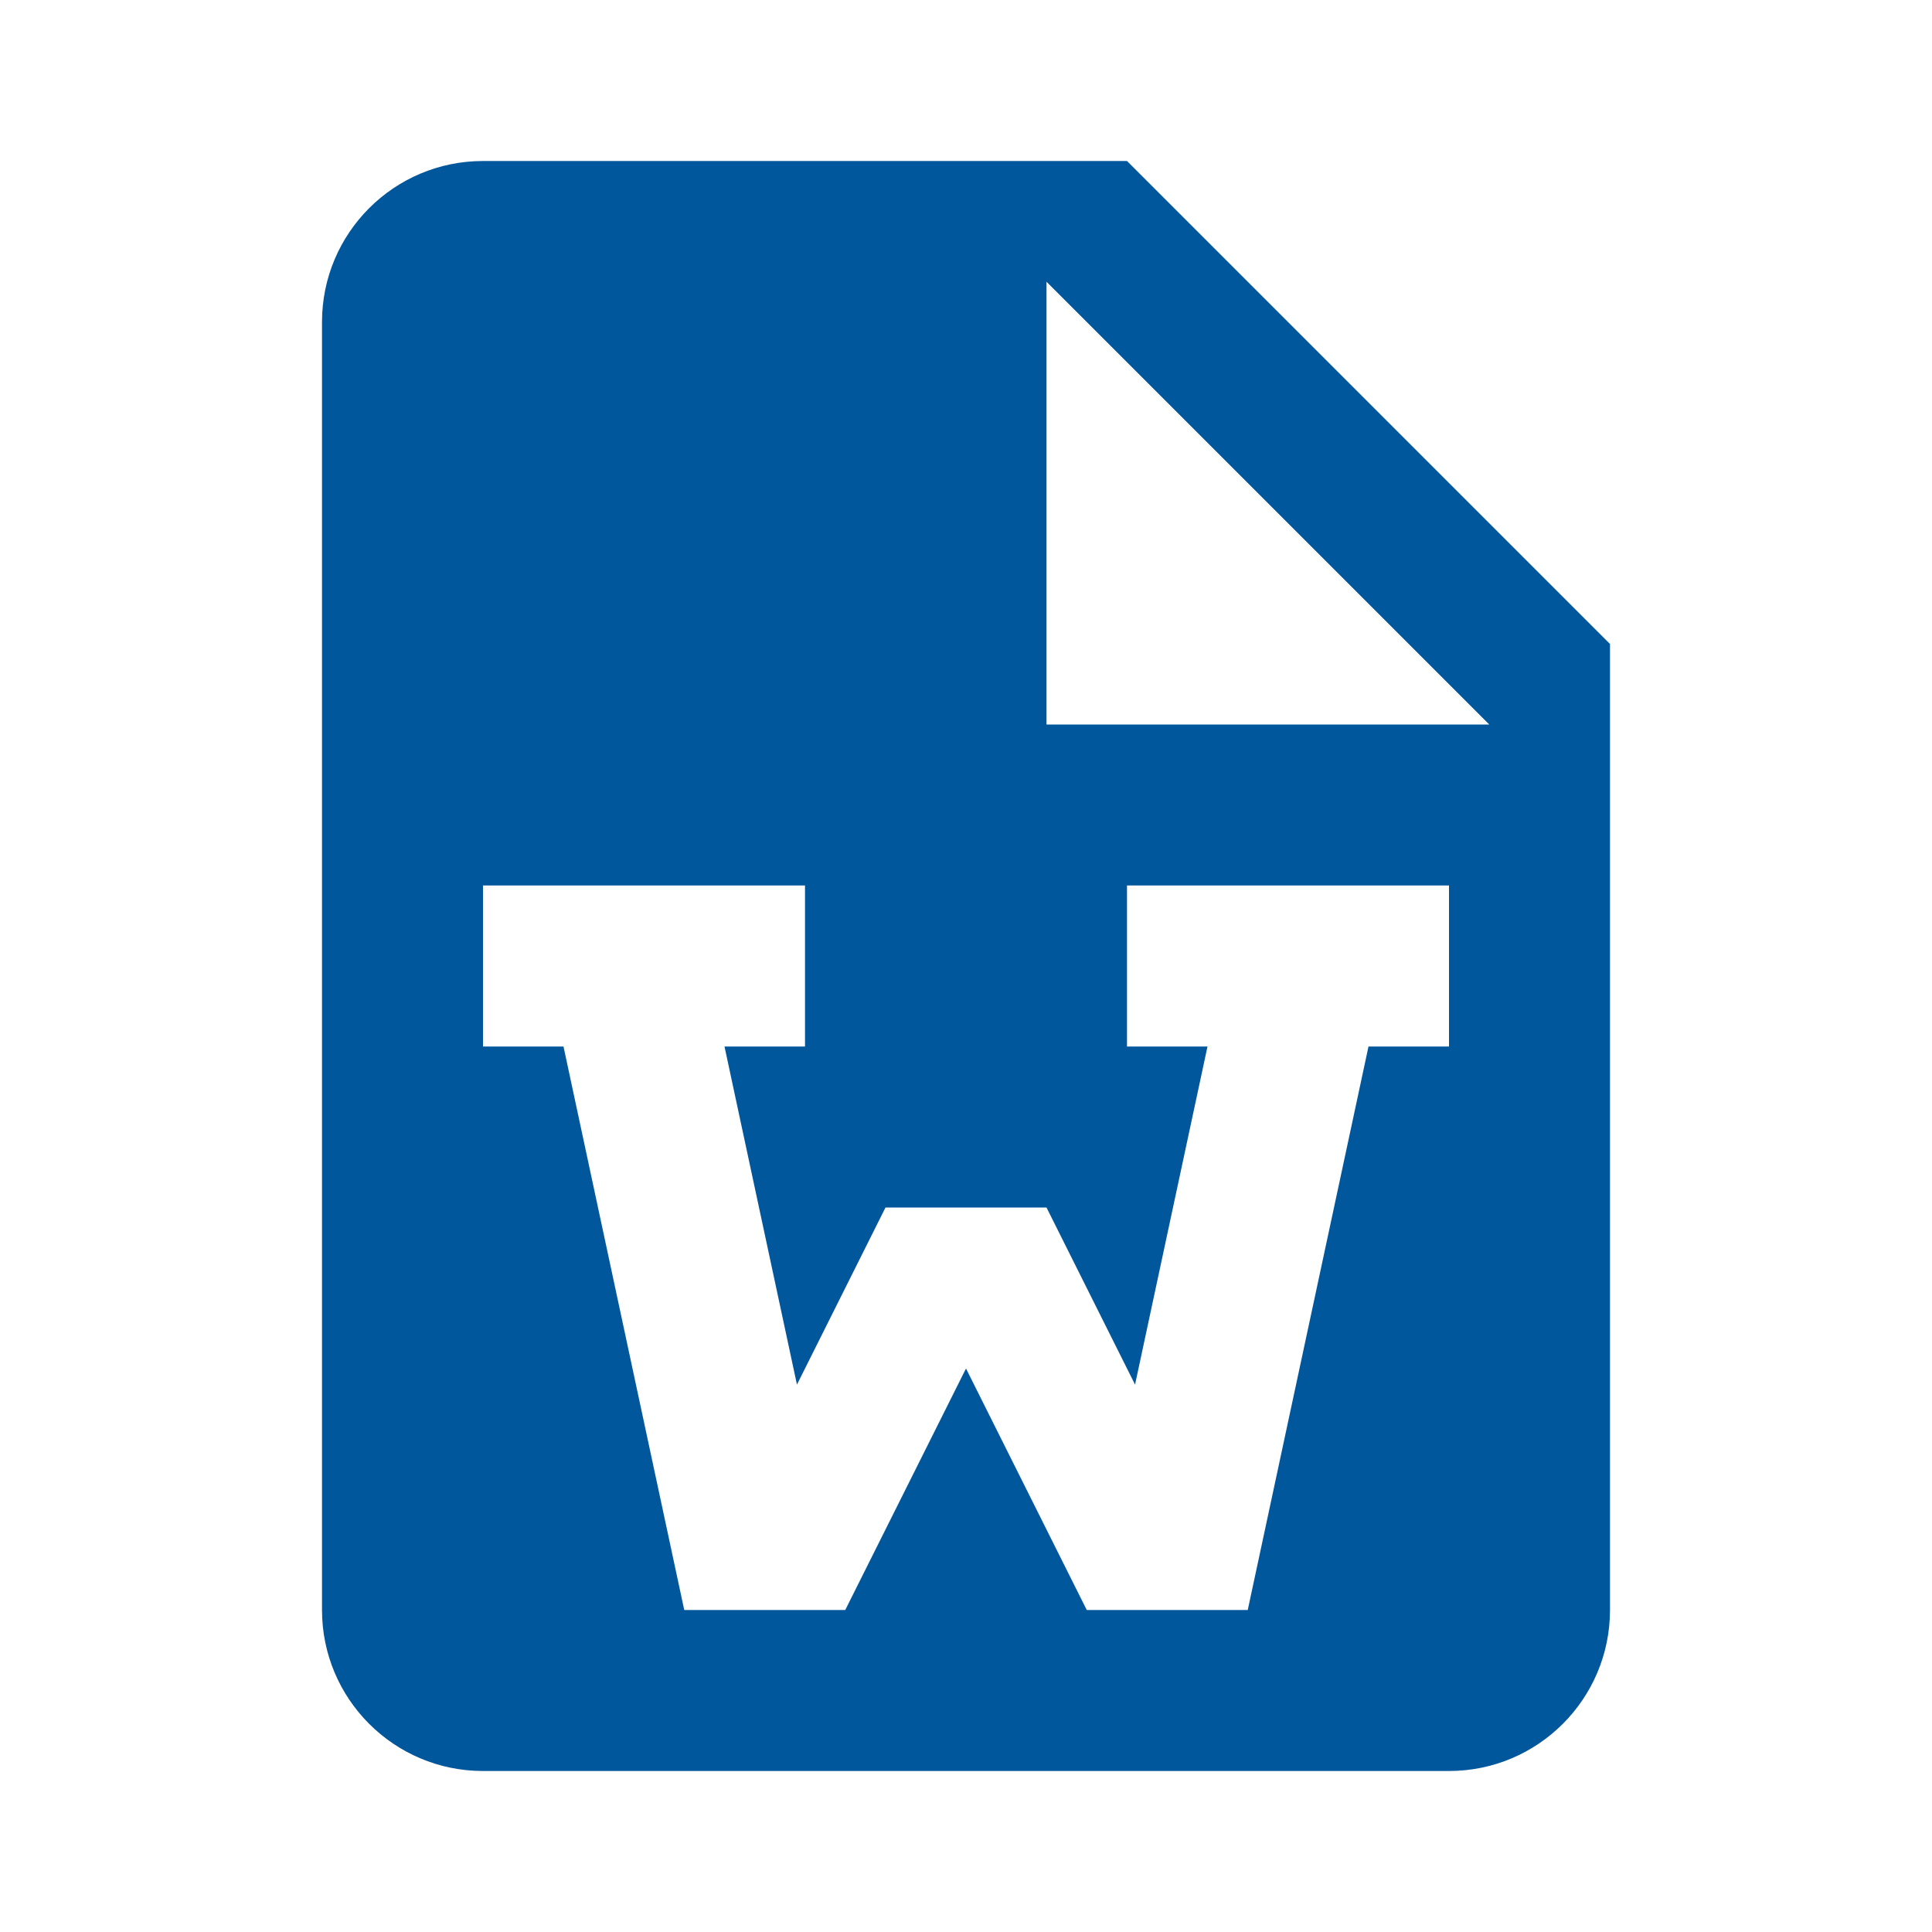
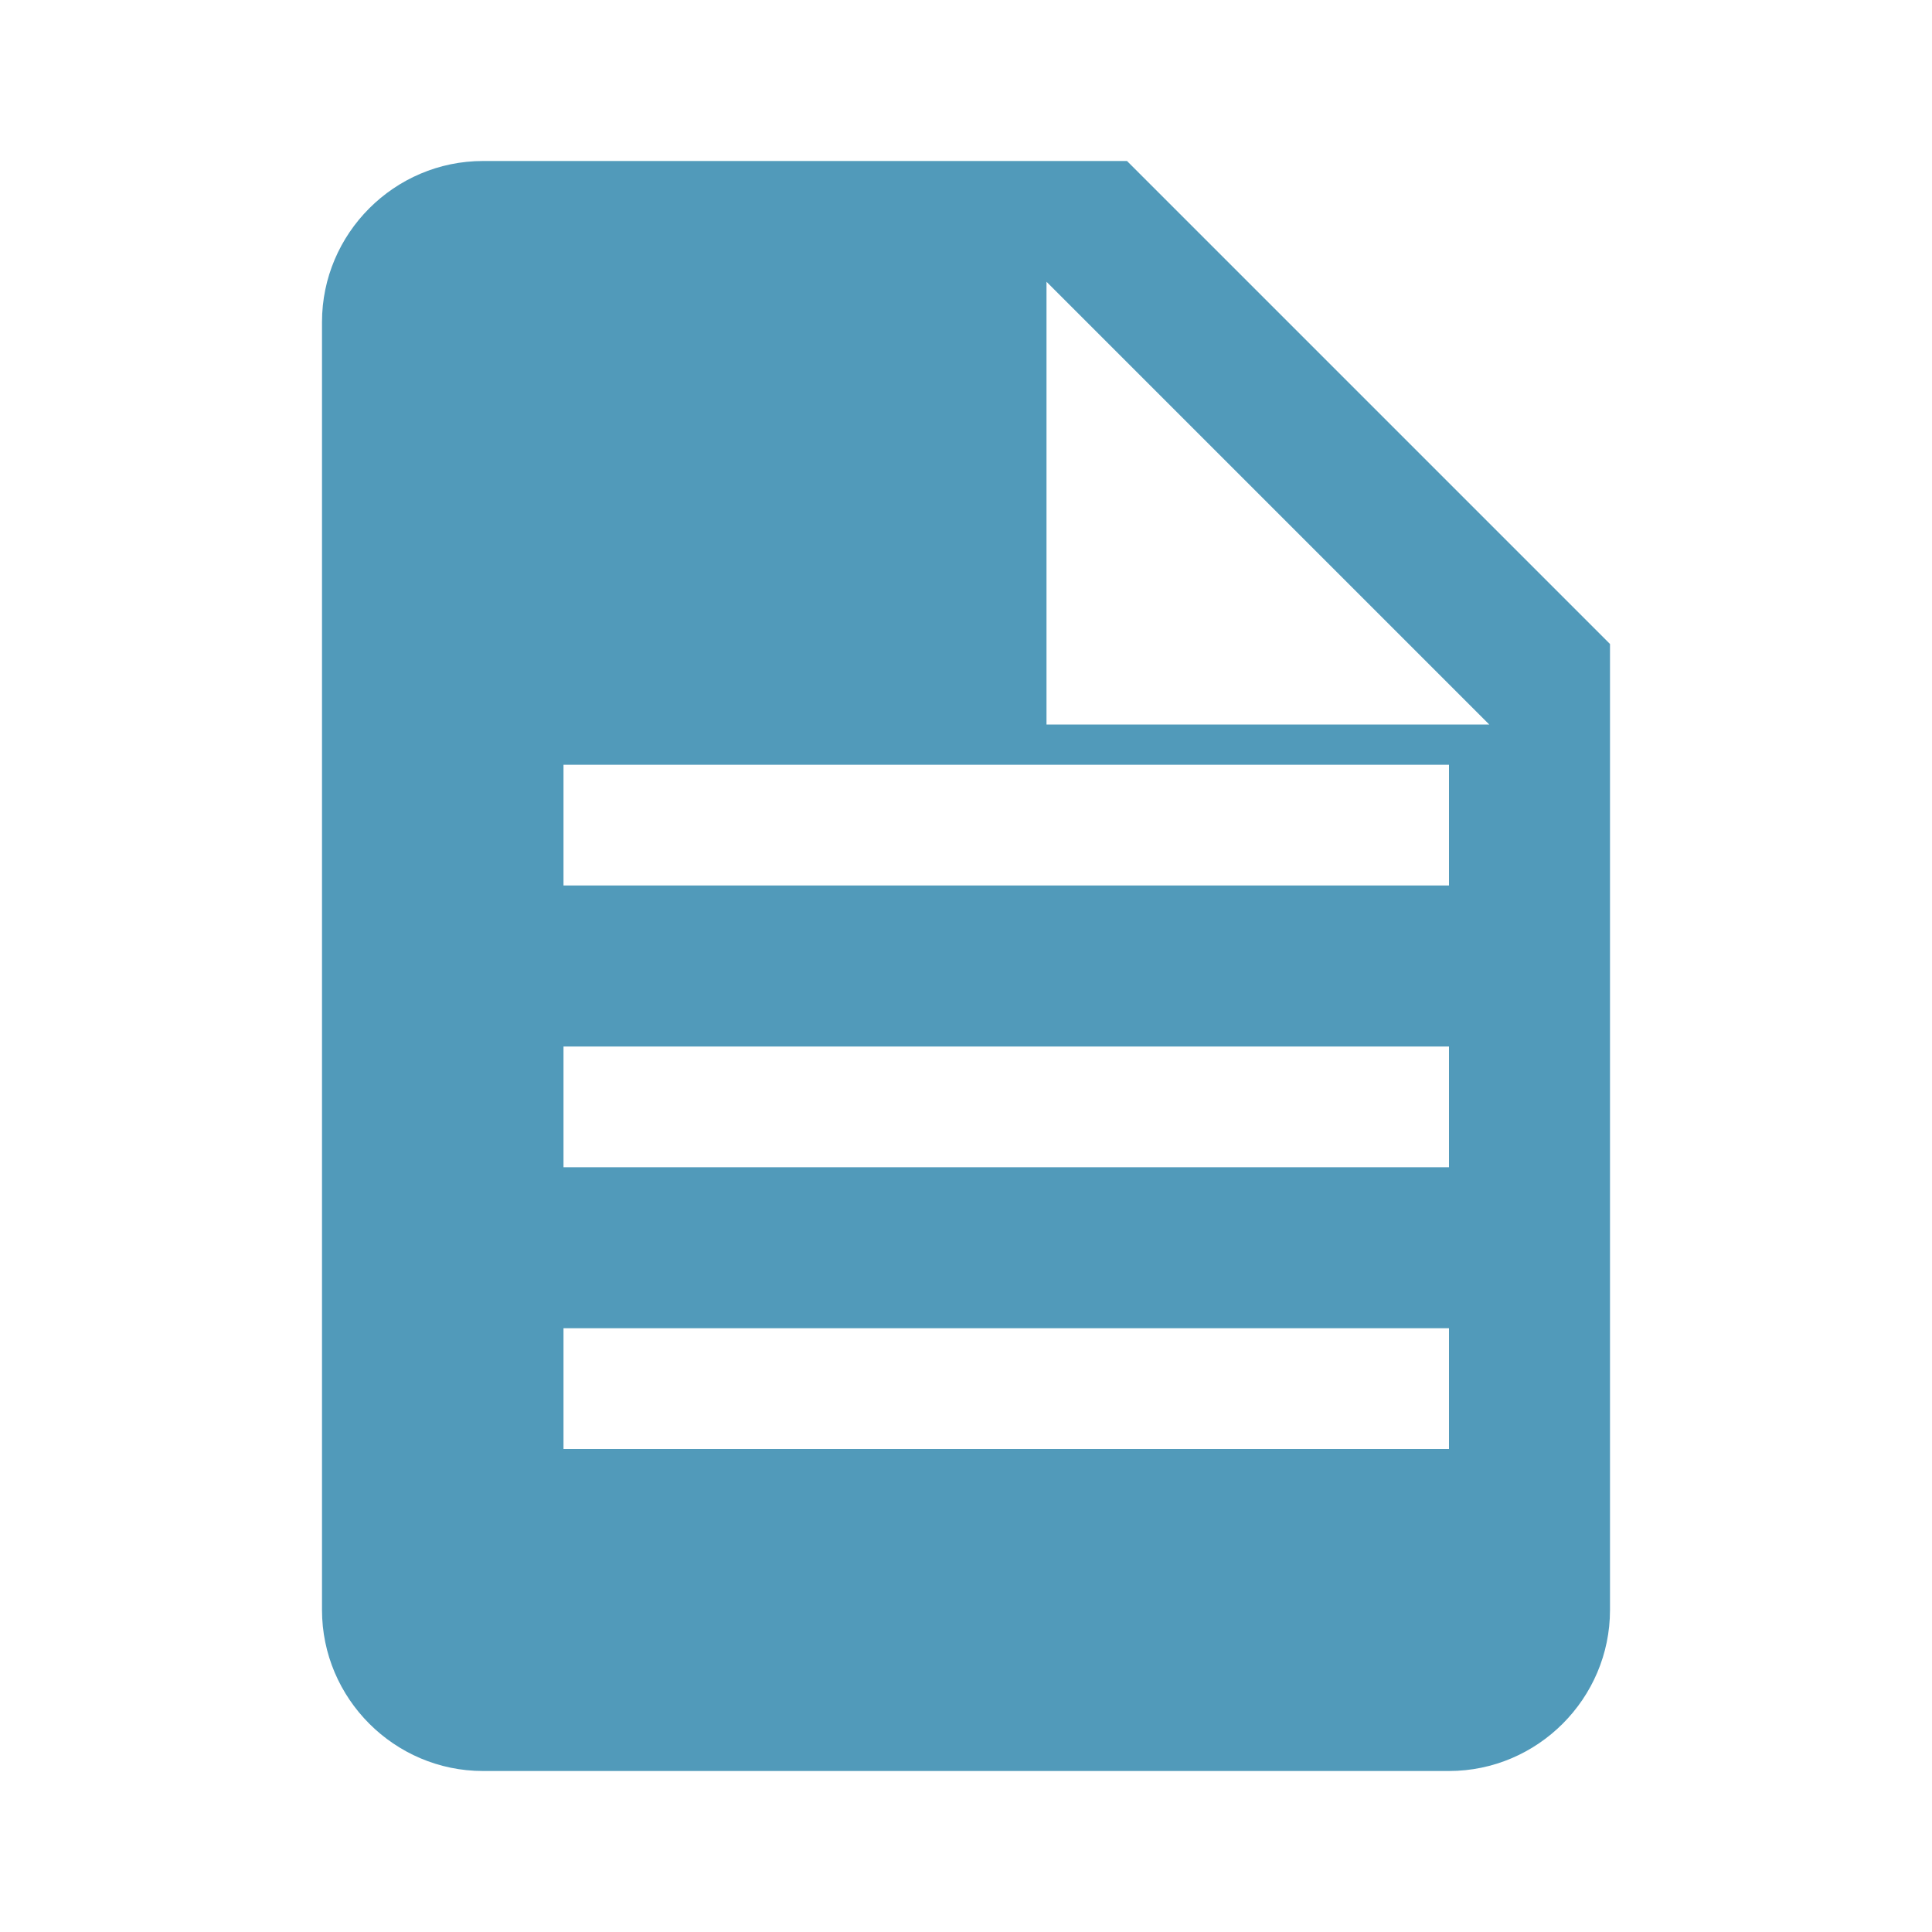
- <svg xmlns="http://www.w3.org/2000/svg" version="1.1" viewBox="0 0 24 24">
-   <path d="m6 2h8l6 6v12a2 2 0 0 1 -2 2h-12a2 2 0 0 1 -2 -2v-16a2 2 0 0 1 2 -2m7 1.5v5.5h5.5l-5.5-5.5m-6 9.5l1.5 7h2l1.5-3 1.5 3h2l1.5-7h1v-2h-4v2h1l-.9 4.2-1.1-2.2h-2l-1.1 2.2-.9-4.2h1v-2h-4v2h1z" fill="#01579b" />
+ <svg xmlns="http://www.w3.org/2000/svg" viewBox="0 0 24 24">
+   <path fill="#519aba" d="M13 9h5.5L13 3.5zM6 2h8l6 6v12c0 1.1-.9 2-2 2H6c-1.1 0-2-.9-2-2V4c0-1.1.9-2 2-2m12 16v-1.5H7v1.5zm0-3.5v-1.5H7v1.5zm0-3.5v-1.5H7v1.5z" />
</svg>
